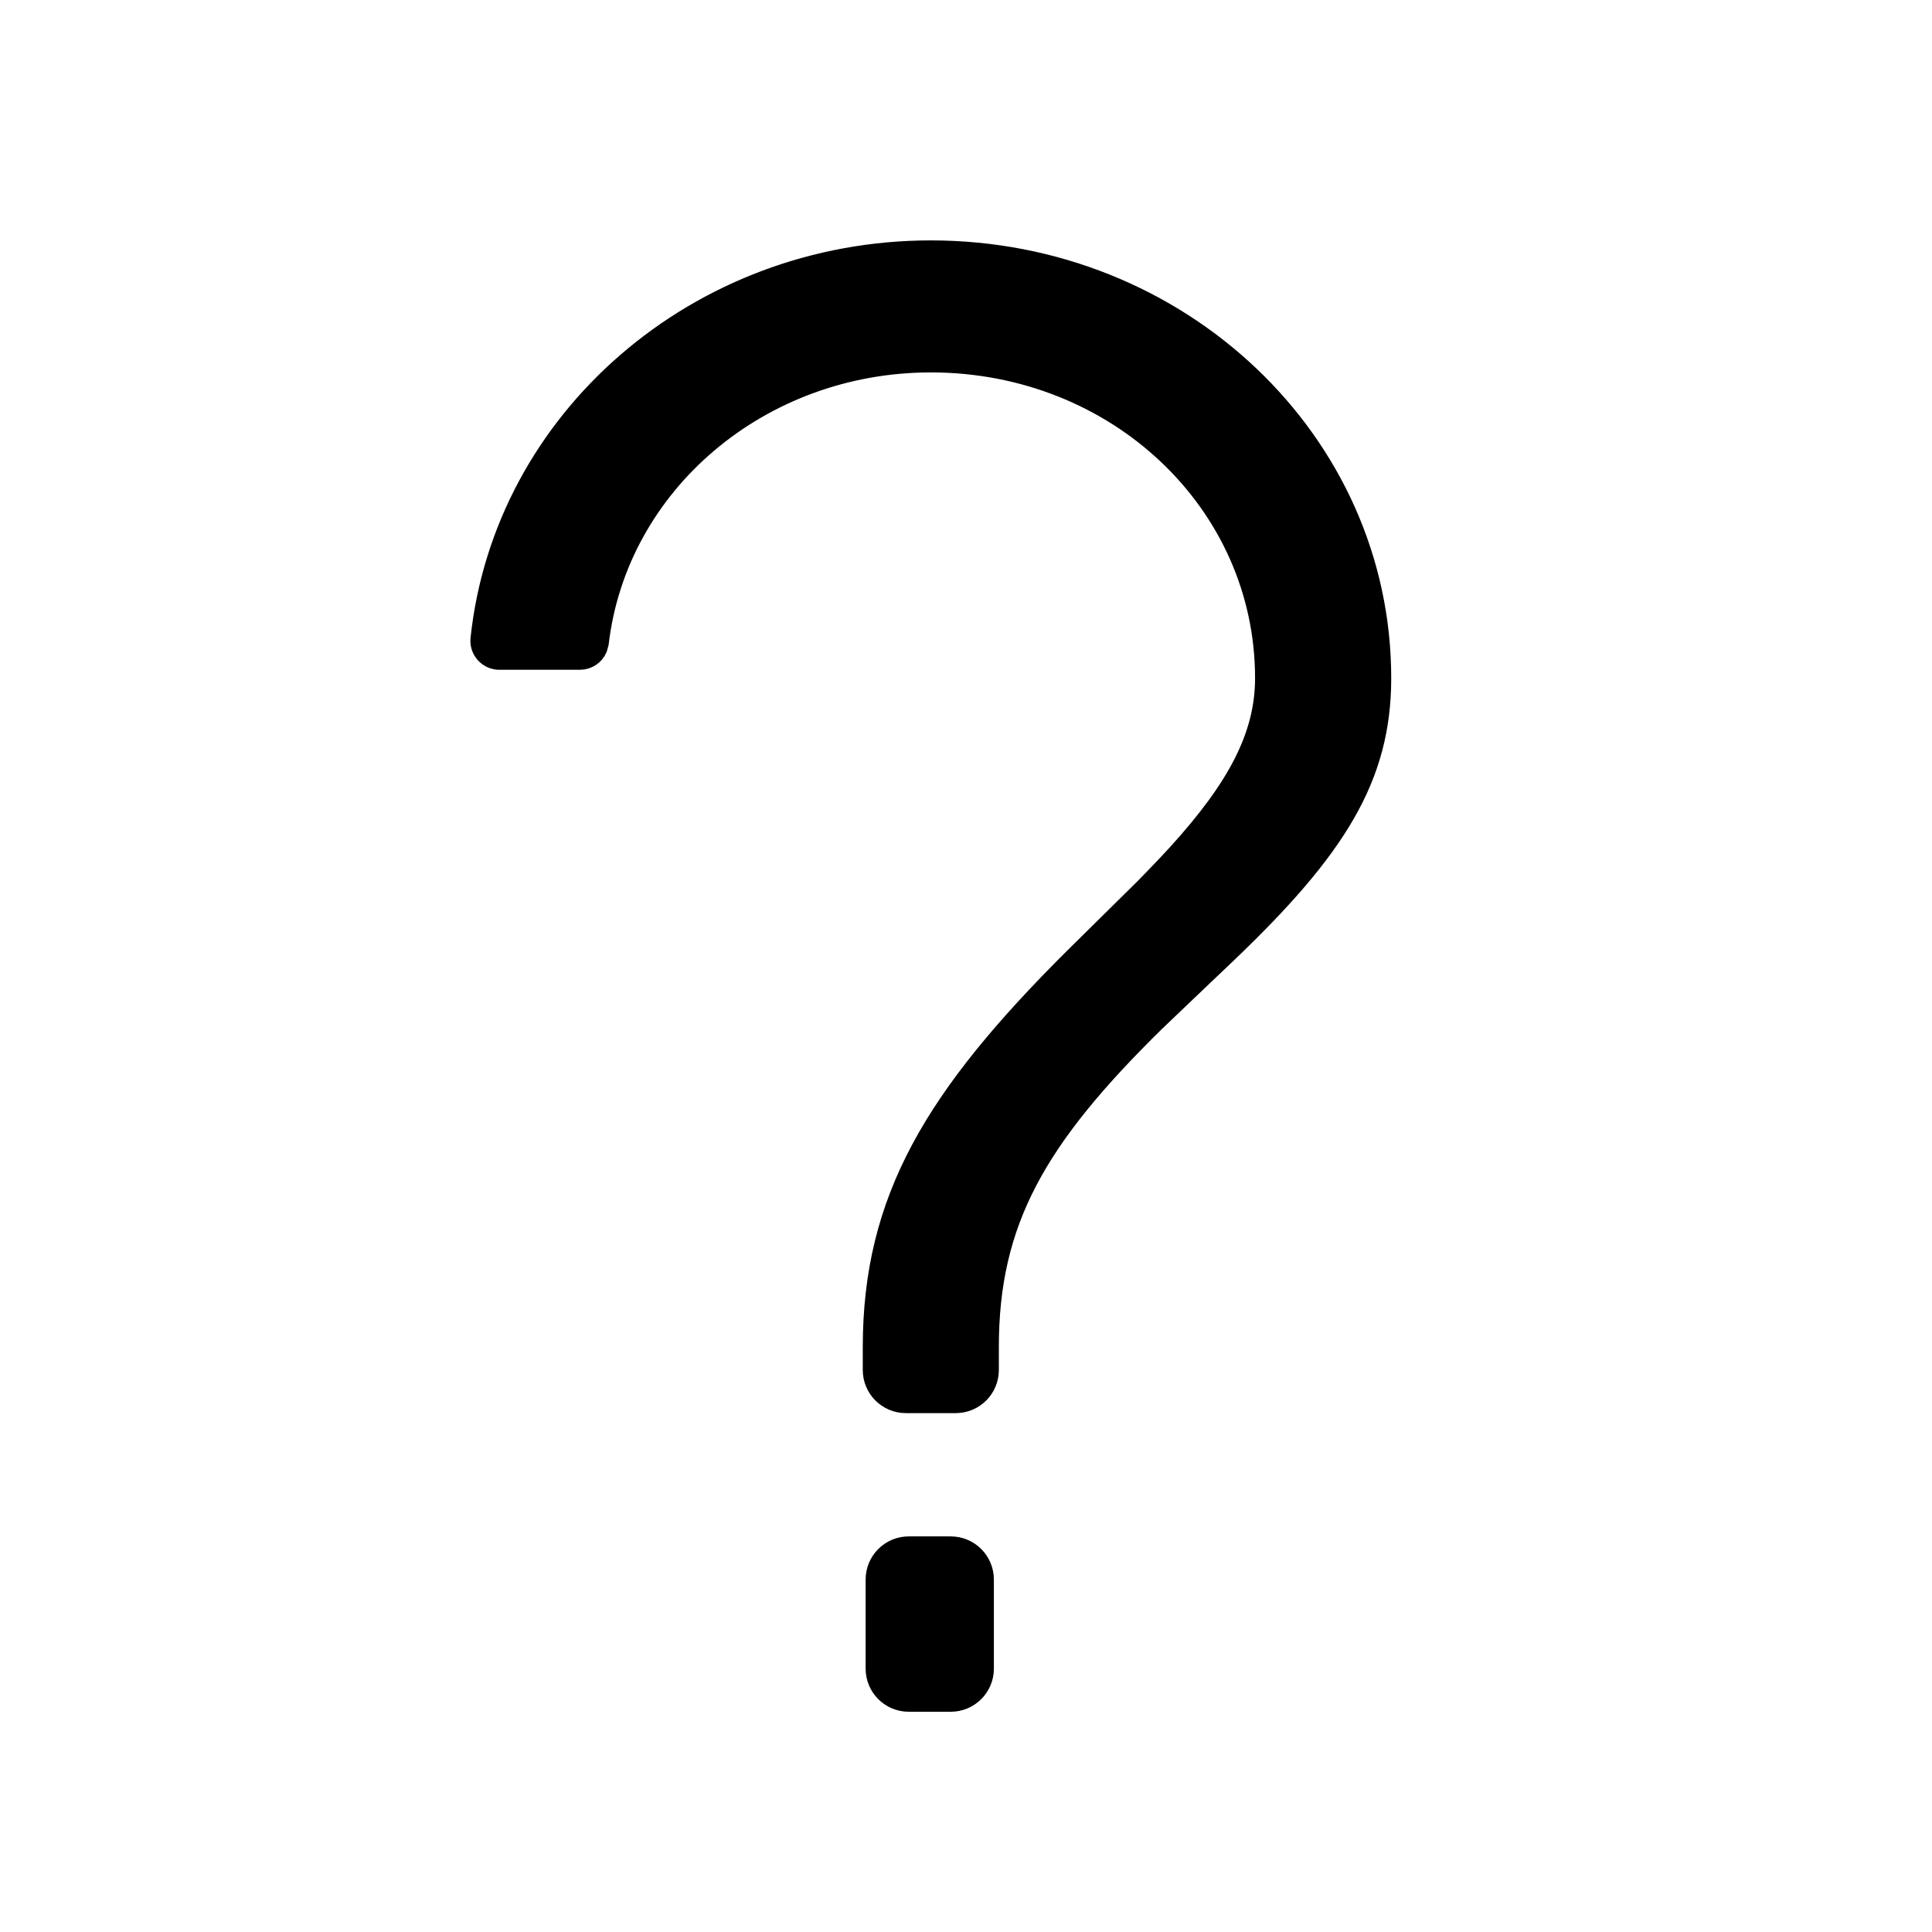
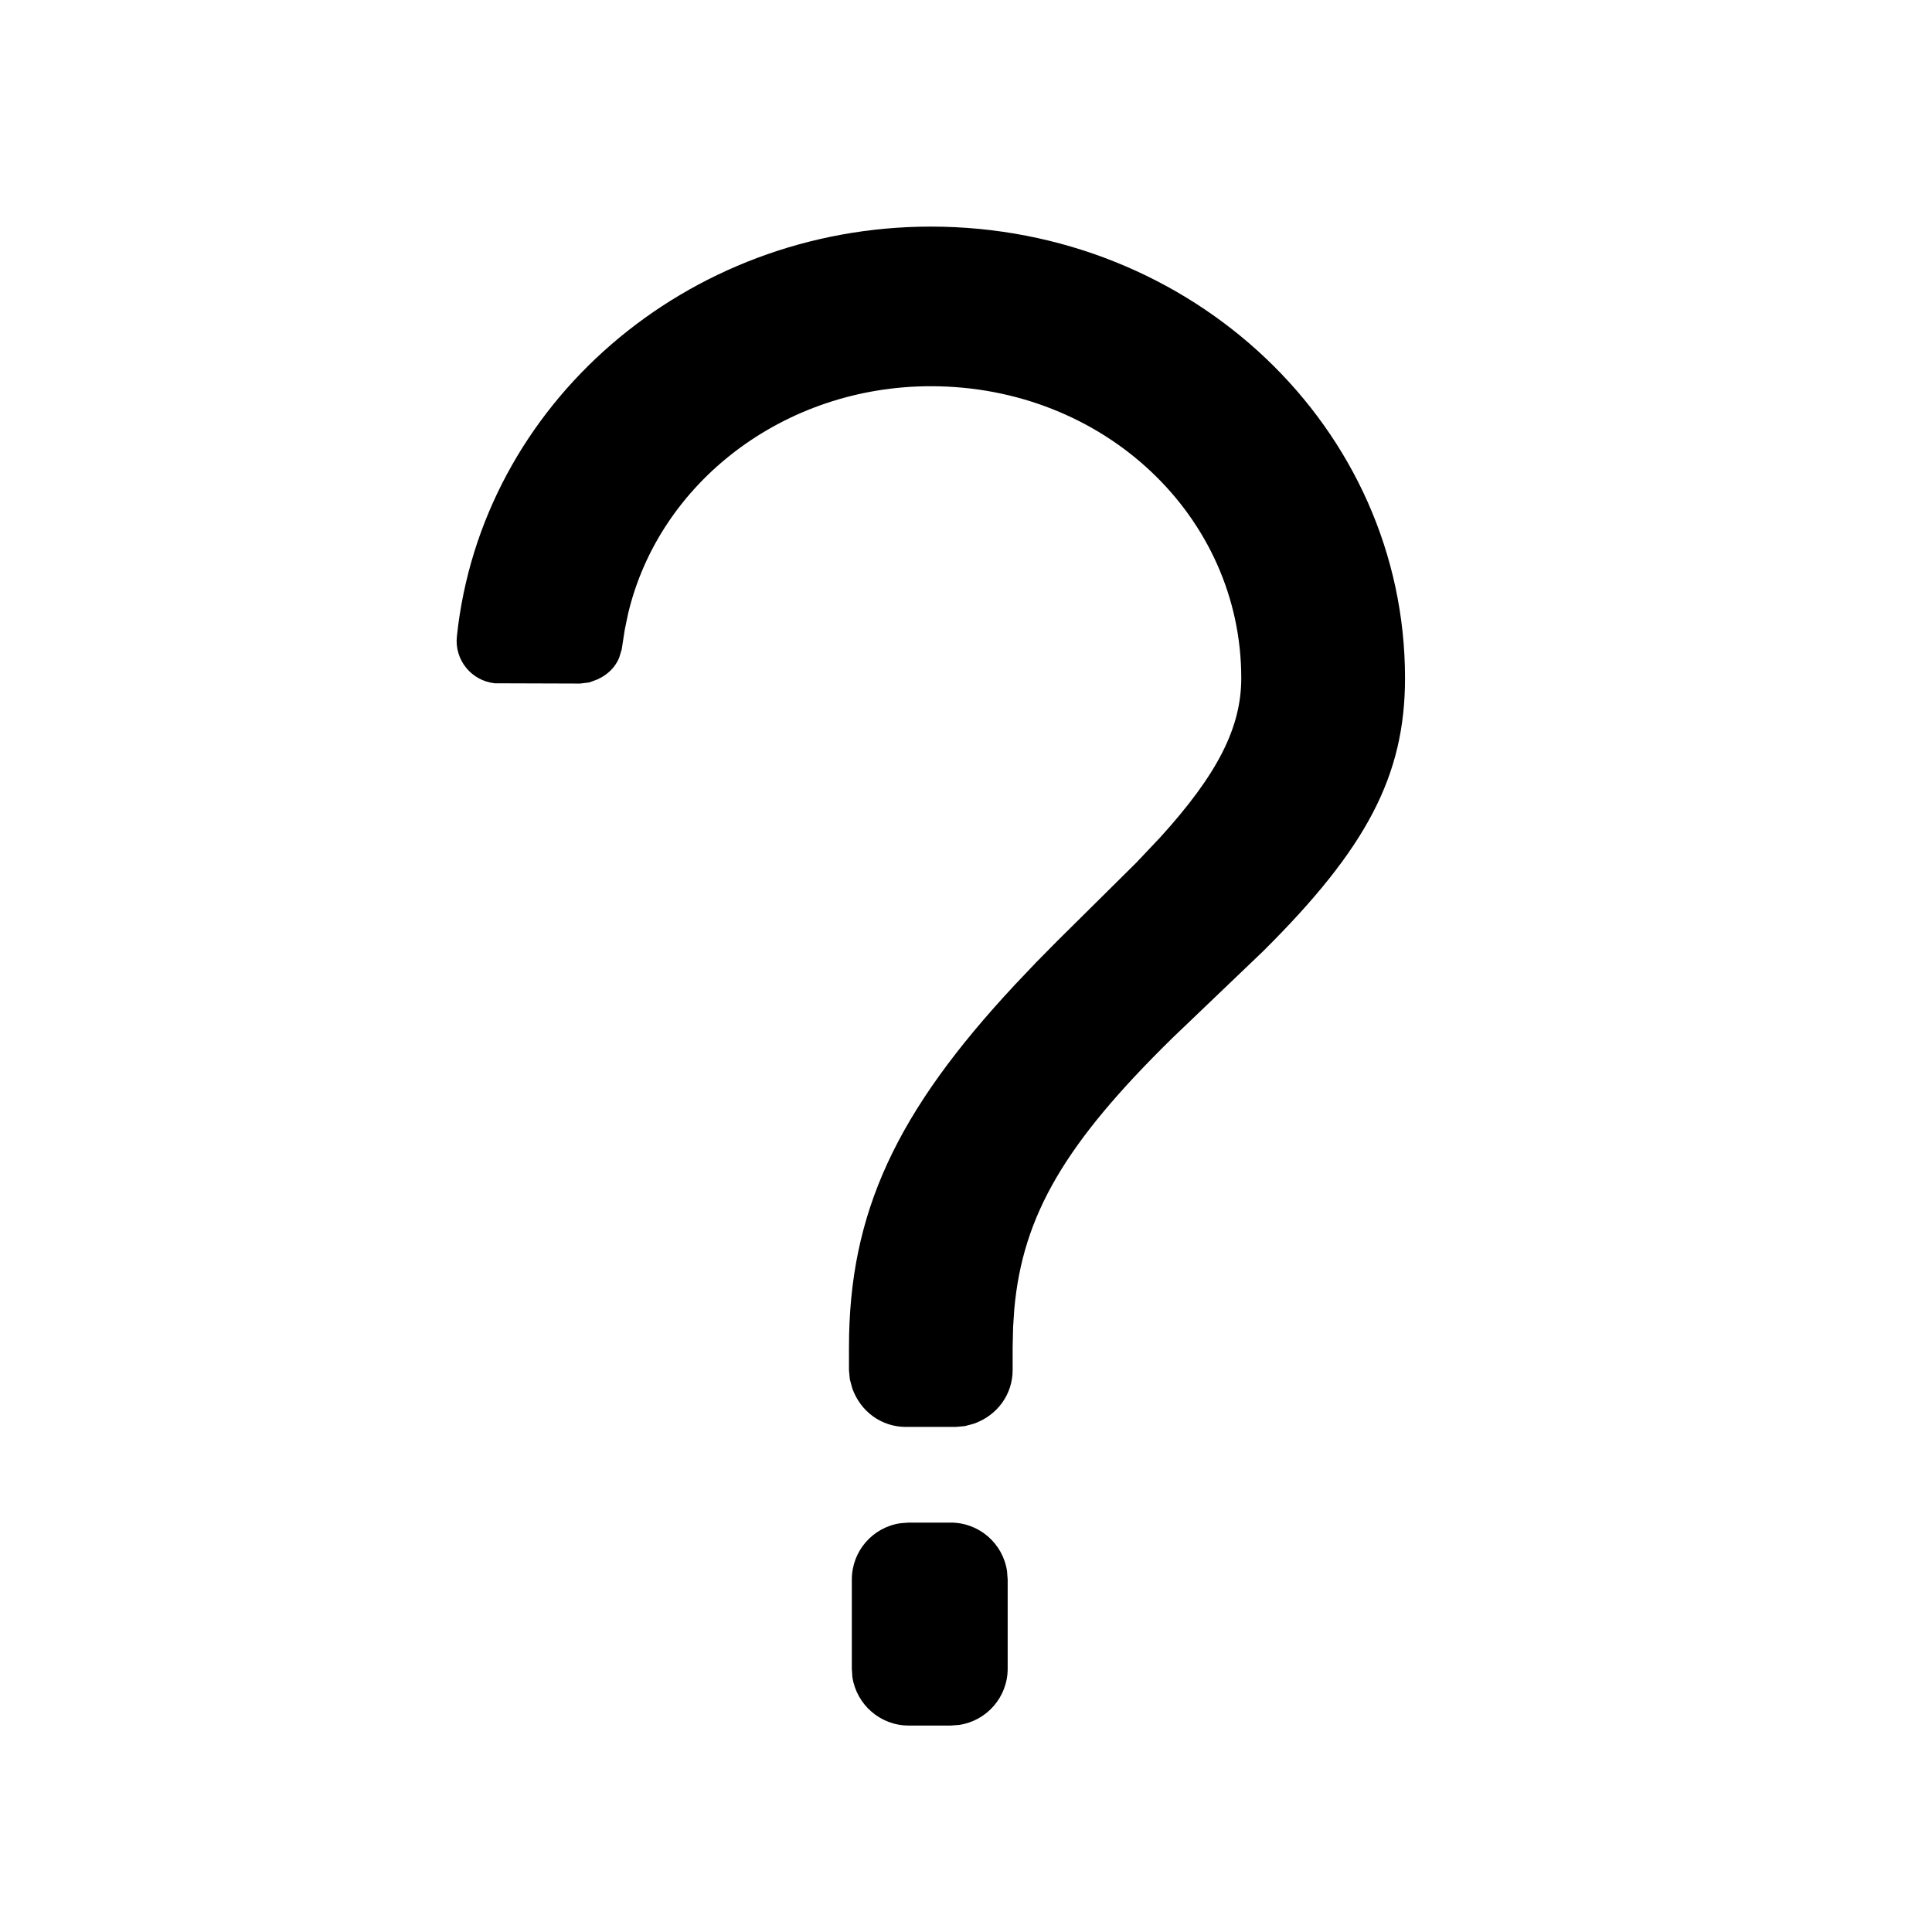
<svg xmlns="http://www.w3.org/2000/svg" width="21" height="21" viewBox="0 0 21 21">
-   <path stroke="#000" stroke-width=".2" d="M5.334,14.3 C5.538,14.3 5.703,14.465 5.703,14.669 L5.703,15.638 C5.703,15.841 5.538,16.006 5.334,16.006 L4.877,16.006 C4.674,16.006 4.509,15.841 4.509,15.638 L4.509,14.669 C4.509,14.465 4.674,14.3 4.877,14.3 L5.334,14.3 Z M5.118,0.213 C7.826,0.213 10.022,2.294 10.022,4.871 C10.022,5.959 9.527,6.733 8.352,7.858 C8.294,7.914 8.162,8.039 8.045,8.15 L8.045,8.15 L7.564,8.609 C6.274,9.875 5.757,10.774 5.757,12.143 L5.757,12.143 L5.757,12.392 C5.757,12.595 5.592,12.76 5.389,12.76 L5.389,12.76 L4.846,12.76 C4.643,12.76 4.478,12.595 4.478,12.392 L4.478,12.392 L4.478,12.143 C4.478,10.531 5.151,9.415 6.673,7.901 L6.673,7.901 L7.438,7.146 C7.532,7.05 7.615,6.964 7.695,6.879 L7.695,6.879 L7.795,6.771 C8.444,6.057 8.742,5.493 8.742,4.871 C8.742,2.971 7.135,1.448 5.118,1.448 C3.262,1.448 1.719,2.767 1.517,4.491 L1.517,4.491 L1.5,4.552 C1.467,4.628 1.391,4.68 1.305,4.68 L1.305,4.68 L0.415,4.68 L0.415,4.68 L0.404,4.679 C0.287,4.666 0.202,4.561 0.214,4.444 C0.467,2.052 2.583,0.213 5.118,0.213 Z" transform="translate(5 2.5)" />
+   <path d="M10.334,16.55 C10.645,16.55 10.902,16.779 10.946,17.077 L10.953,17.169 L10.953,18.138 C10.953,18.448 10.724,18.705 10.426,18.749 L10.334,18.756 L9.877,18.756 C9.567,18.756 9.31,18.527 9.265,18.229 L9.259,18.138 L9.259,17.169 C9.259,16.858 9.487,16.601 9.786,16.557 L9.877,16.55 L10.334,16.55 Z M10.118,2.463 C12.963,2.463 15.272,4.654 15.272,7.371 C15.272,8.435 14.851,9.225 13.73,10.339 L12.739,11.287 C11.585,12.42 11.117,13.203 11.025,14.229 L11.012,14.424 L11.007,14.643 L11.007,14.892 C11.007,15.154 10.843,15.383 10.588,15.474 L10.488,15.501 L10.389,15.51 L9.846,15.51 C9.584,15.51 9.355,15.346 9.264,15.091 L9.237,14.991 L9.228,14.892 L9.228,14.643 C9.228,13.182 9.742,12.085 11.039,10.696 L11.262,10.461 L11.497,10.223 L12.35,9.378 L12.61,9.103 C13.236,8.414 13.492,7.907 13.492,7.371 C13.492,5.611 11.998,4.198 10.118,4.198 C8.523,4.198 7.165,5.243 6.827,6.671 L6.791,6.844 L6.758,7.057 L6.729,7.153 C6.686,7.252 6.61,7.331 6.496,7.384 L6.404,7.418 L6.305,7.43 L5.378,7.427 C5.123,7.4 4.939,7.172 4.966,6.918 C5.232,4.391 7.462,2.463 10.118,2.463 Z" />
</svg>
